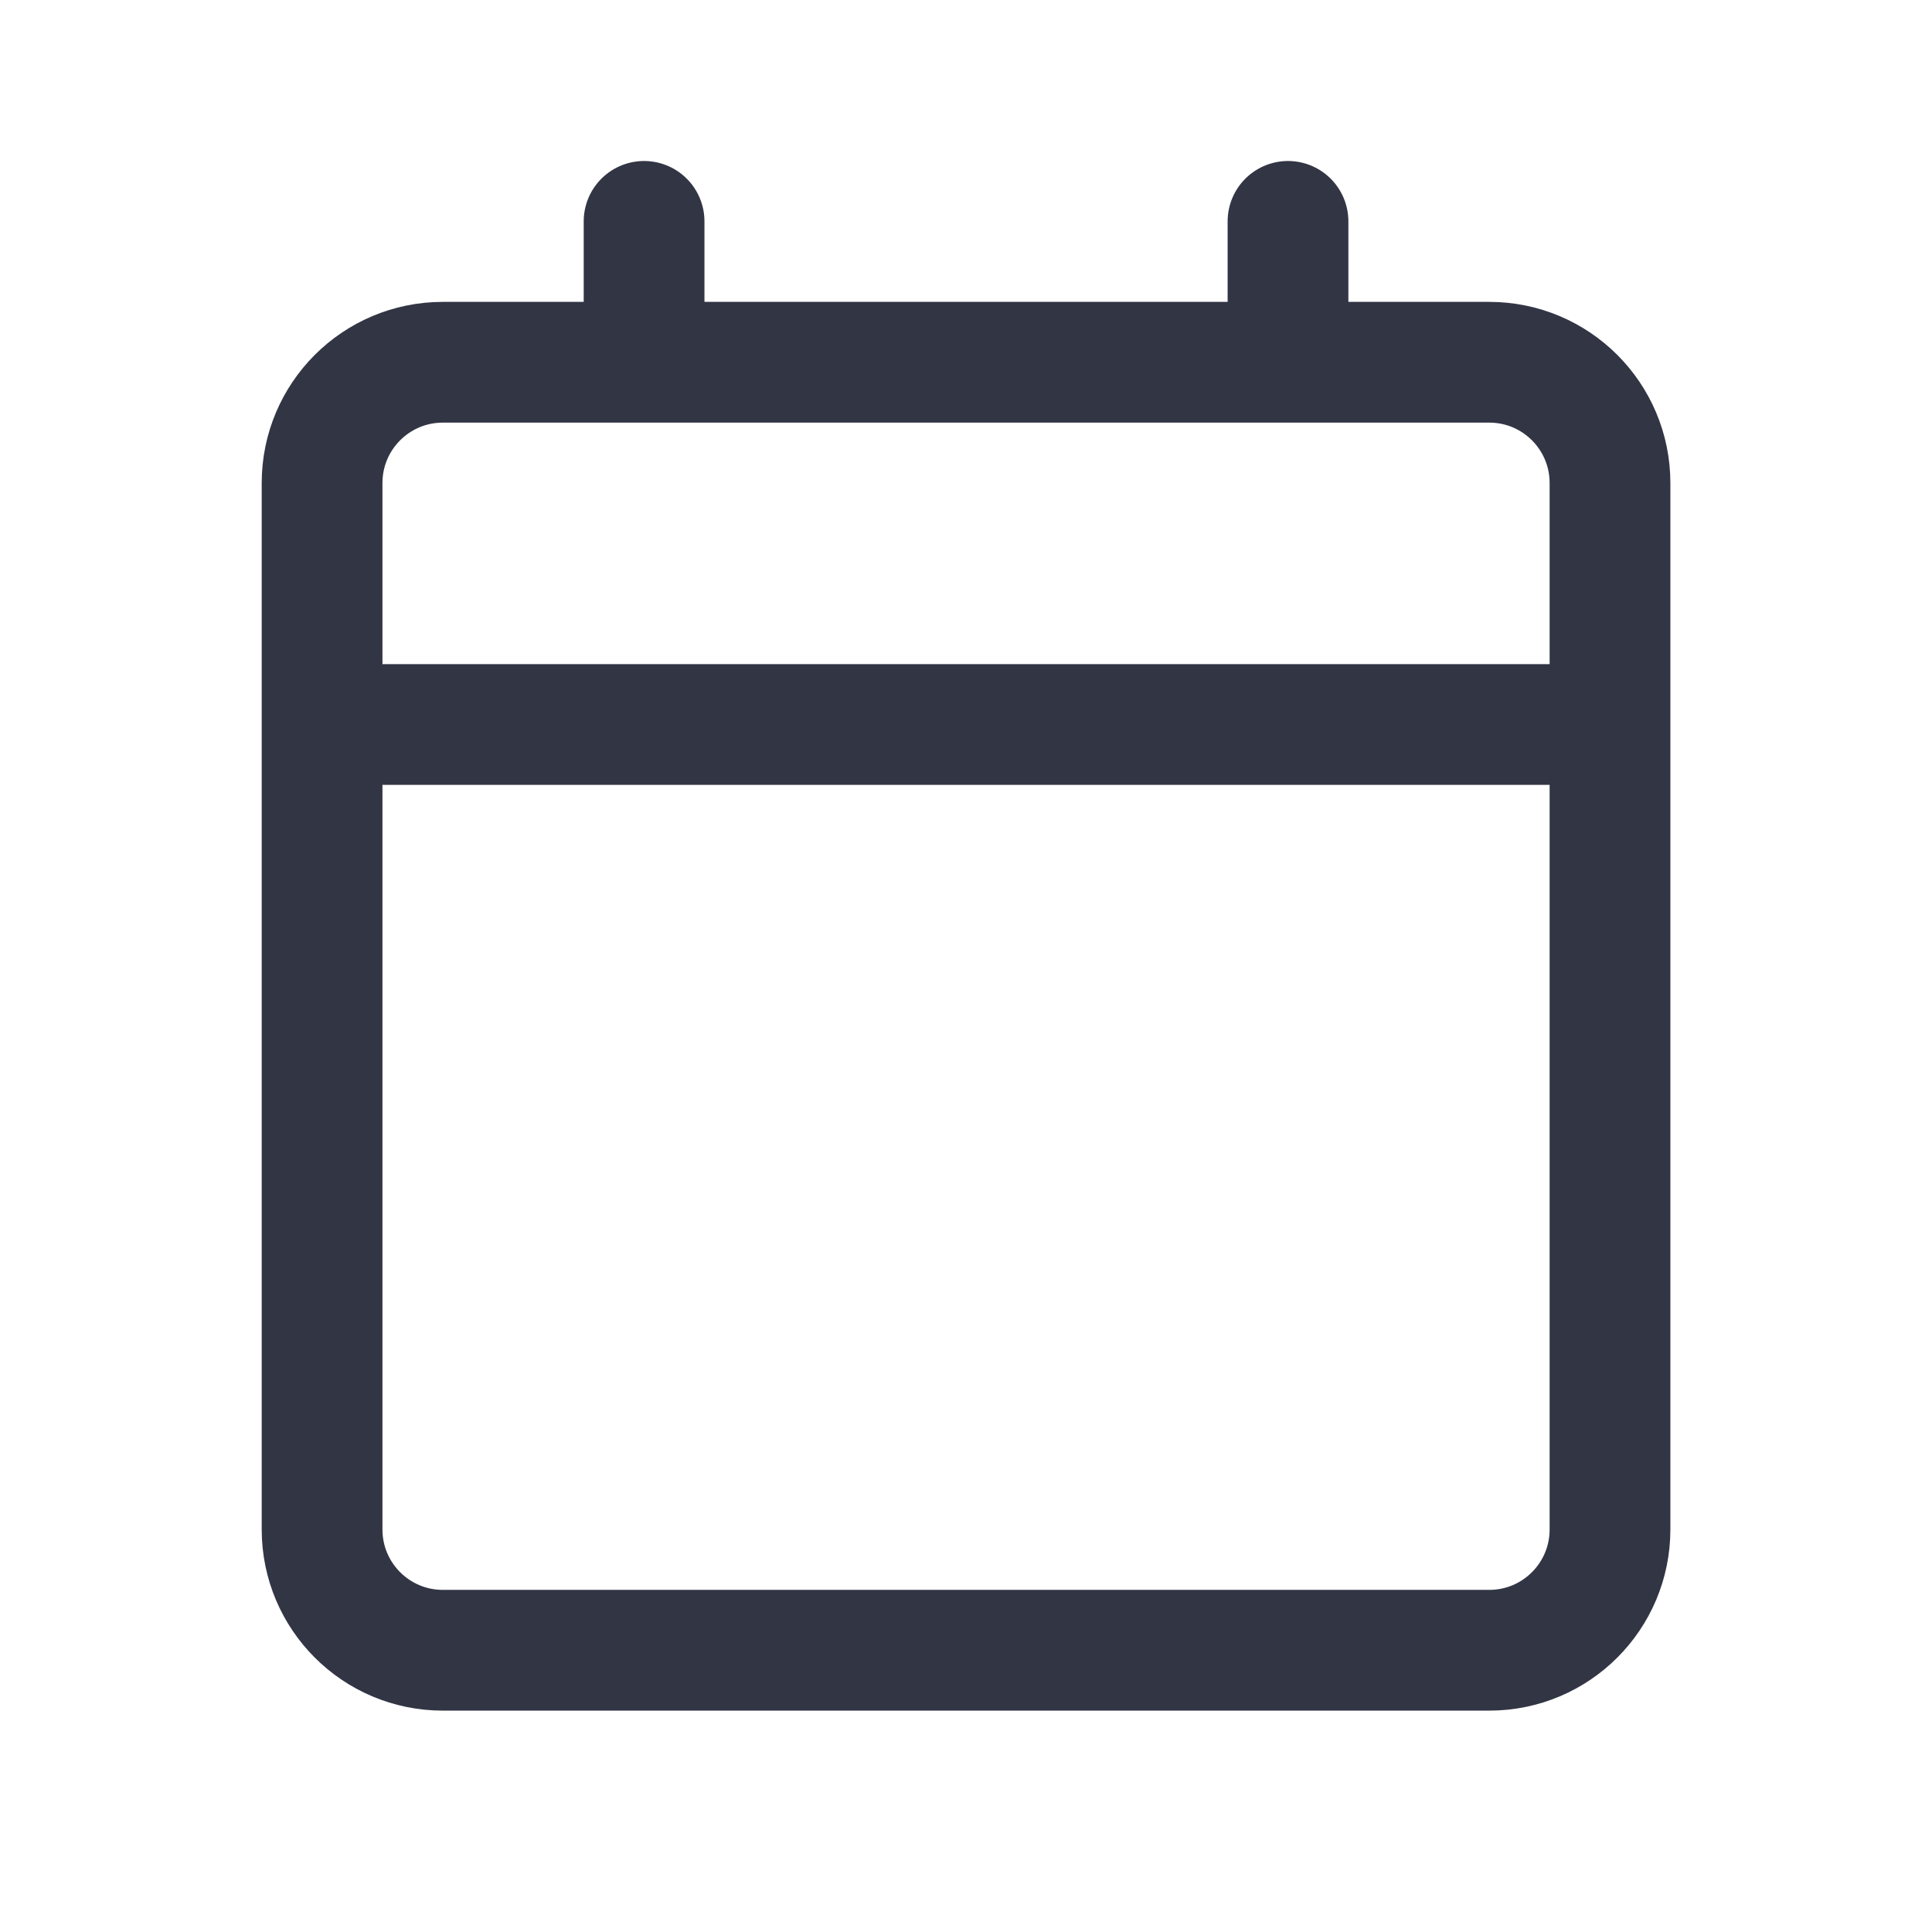
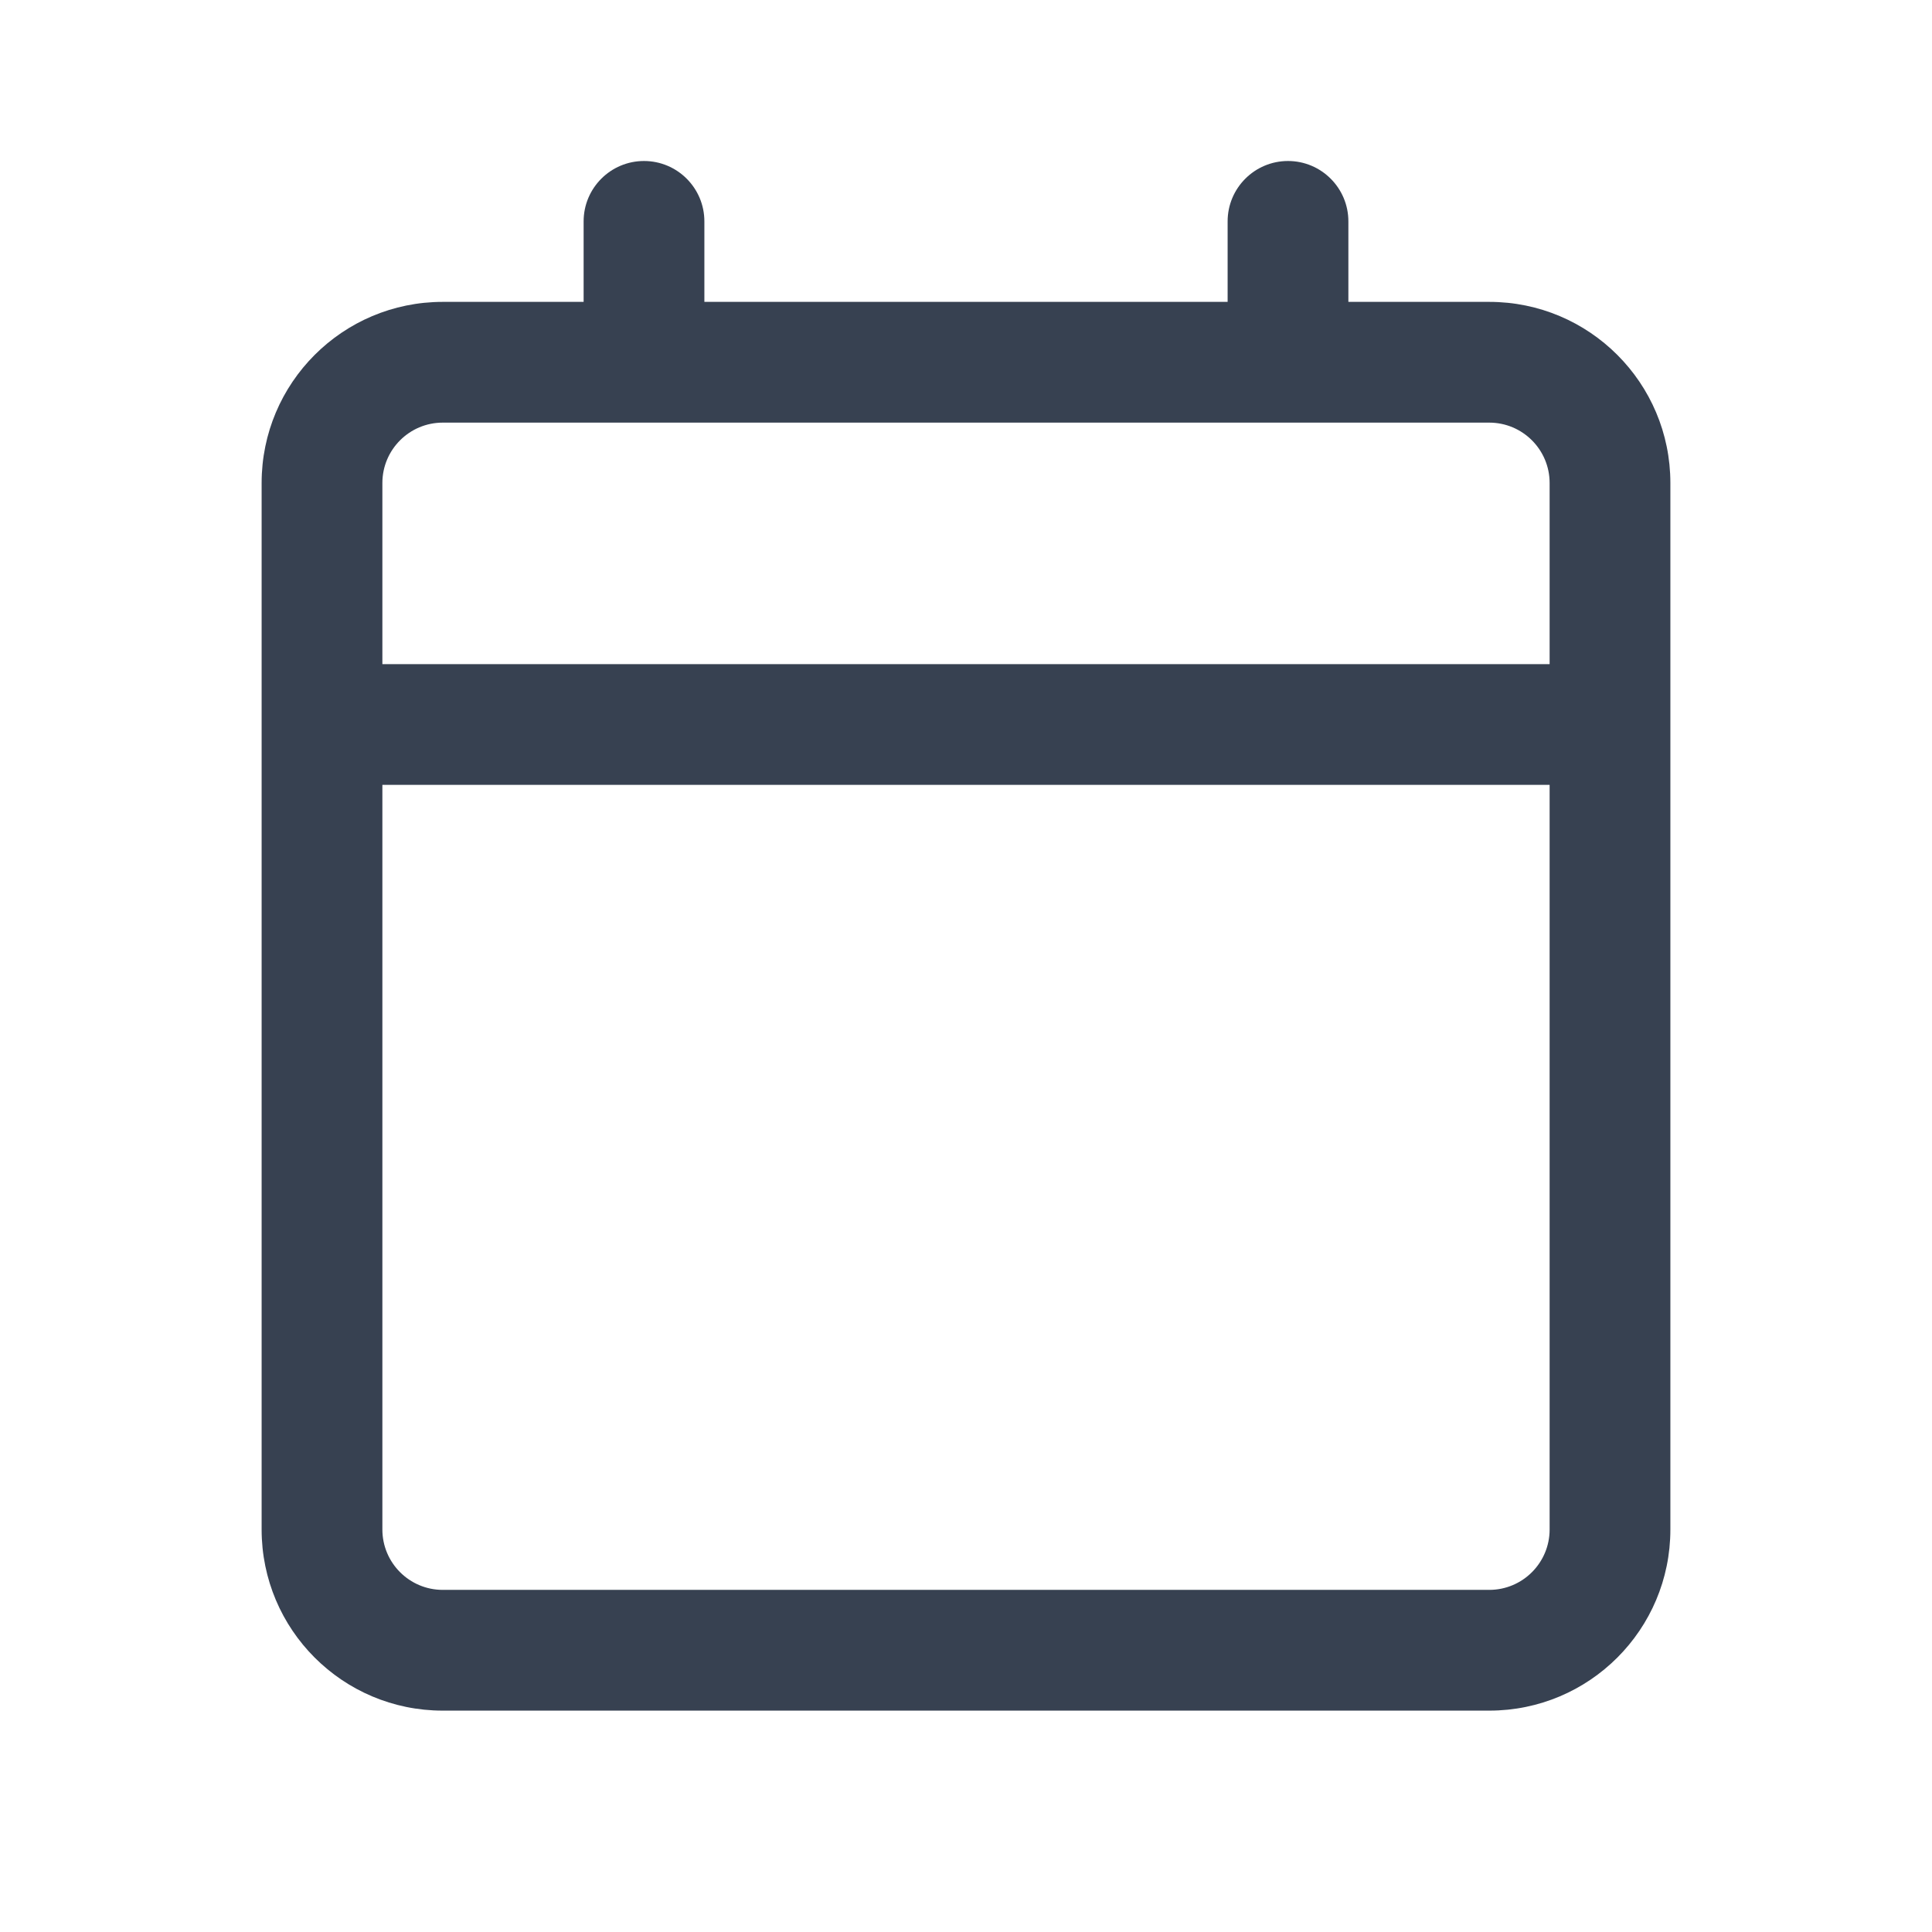
<svg xmlns="http://www.w3.org/2000/svg" width="24" height="24" viewBox="0 0 24 24" fill="none">
-   <path d="M8.001 2.75V4.5M16 2.75V4.5M4.001 9H20M5.501 20.5H18.5C19.329 20.5 20 19.828 20 19V6C20 5.172 19.329 4.5 18.5 4.5H5.501C4.672 4.5 4.001 5.172 4.001 6V19C4.001 19.828 4.672 20.5 5.501 20.5Z" stroke="#323544" stroke-width="1.5" stroke-linecap="round" stroke-linejoin="round" />
+   <path fill-rule="evenodd" clip-rule="evenodd" d="M8 2C8.414 2 8.75 2.336 8.75 2.75V3.75H15.25V2.75C15.25 2.336 15.586 2 16 2C16.414 2 16.75 2.336 16.75 2.75V3.75H18.5C19.743 3.75 20.75 4.757 20.75 6V9V19C20.75 20.243 19.743 21.25 18.5 21.25H5.5C4.257 21.25 3.25 20.243 3.25 19V9V6C3.25 4.757 4.257 3.75 5.5 3.75H7.25V2.75C7.25 2.336 7.586 2 8 2ZM8 5.25H5.5C5.086 5.25 4.75 5.586 4.75 6V8.25H19.25V6C19.25 5.586 18.914 5.25 18.5 5.25H16H8ZM19.25 9.75H4.75V19C4.75 19.414 5.086 19.75 5.5 19.75H18.5C18.914 19.75 19.25 19.414 19.25 19V9.75Z" fill="#374151" />
</svg>
